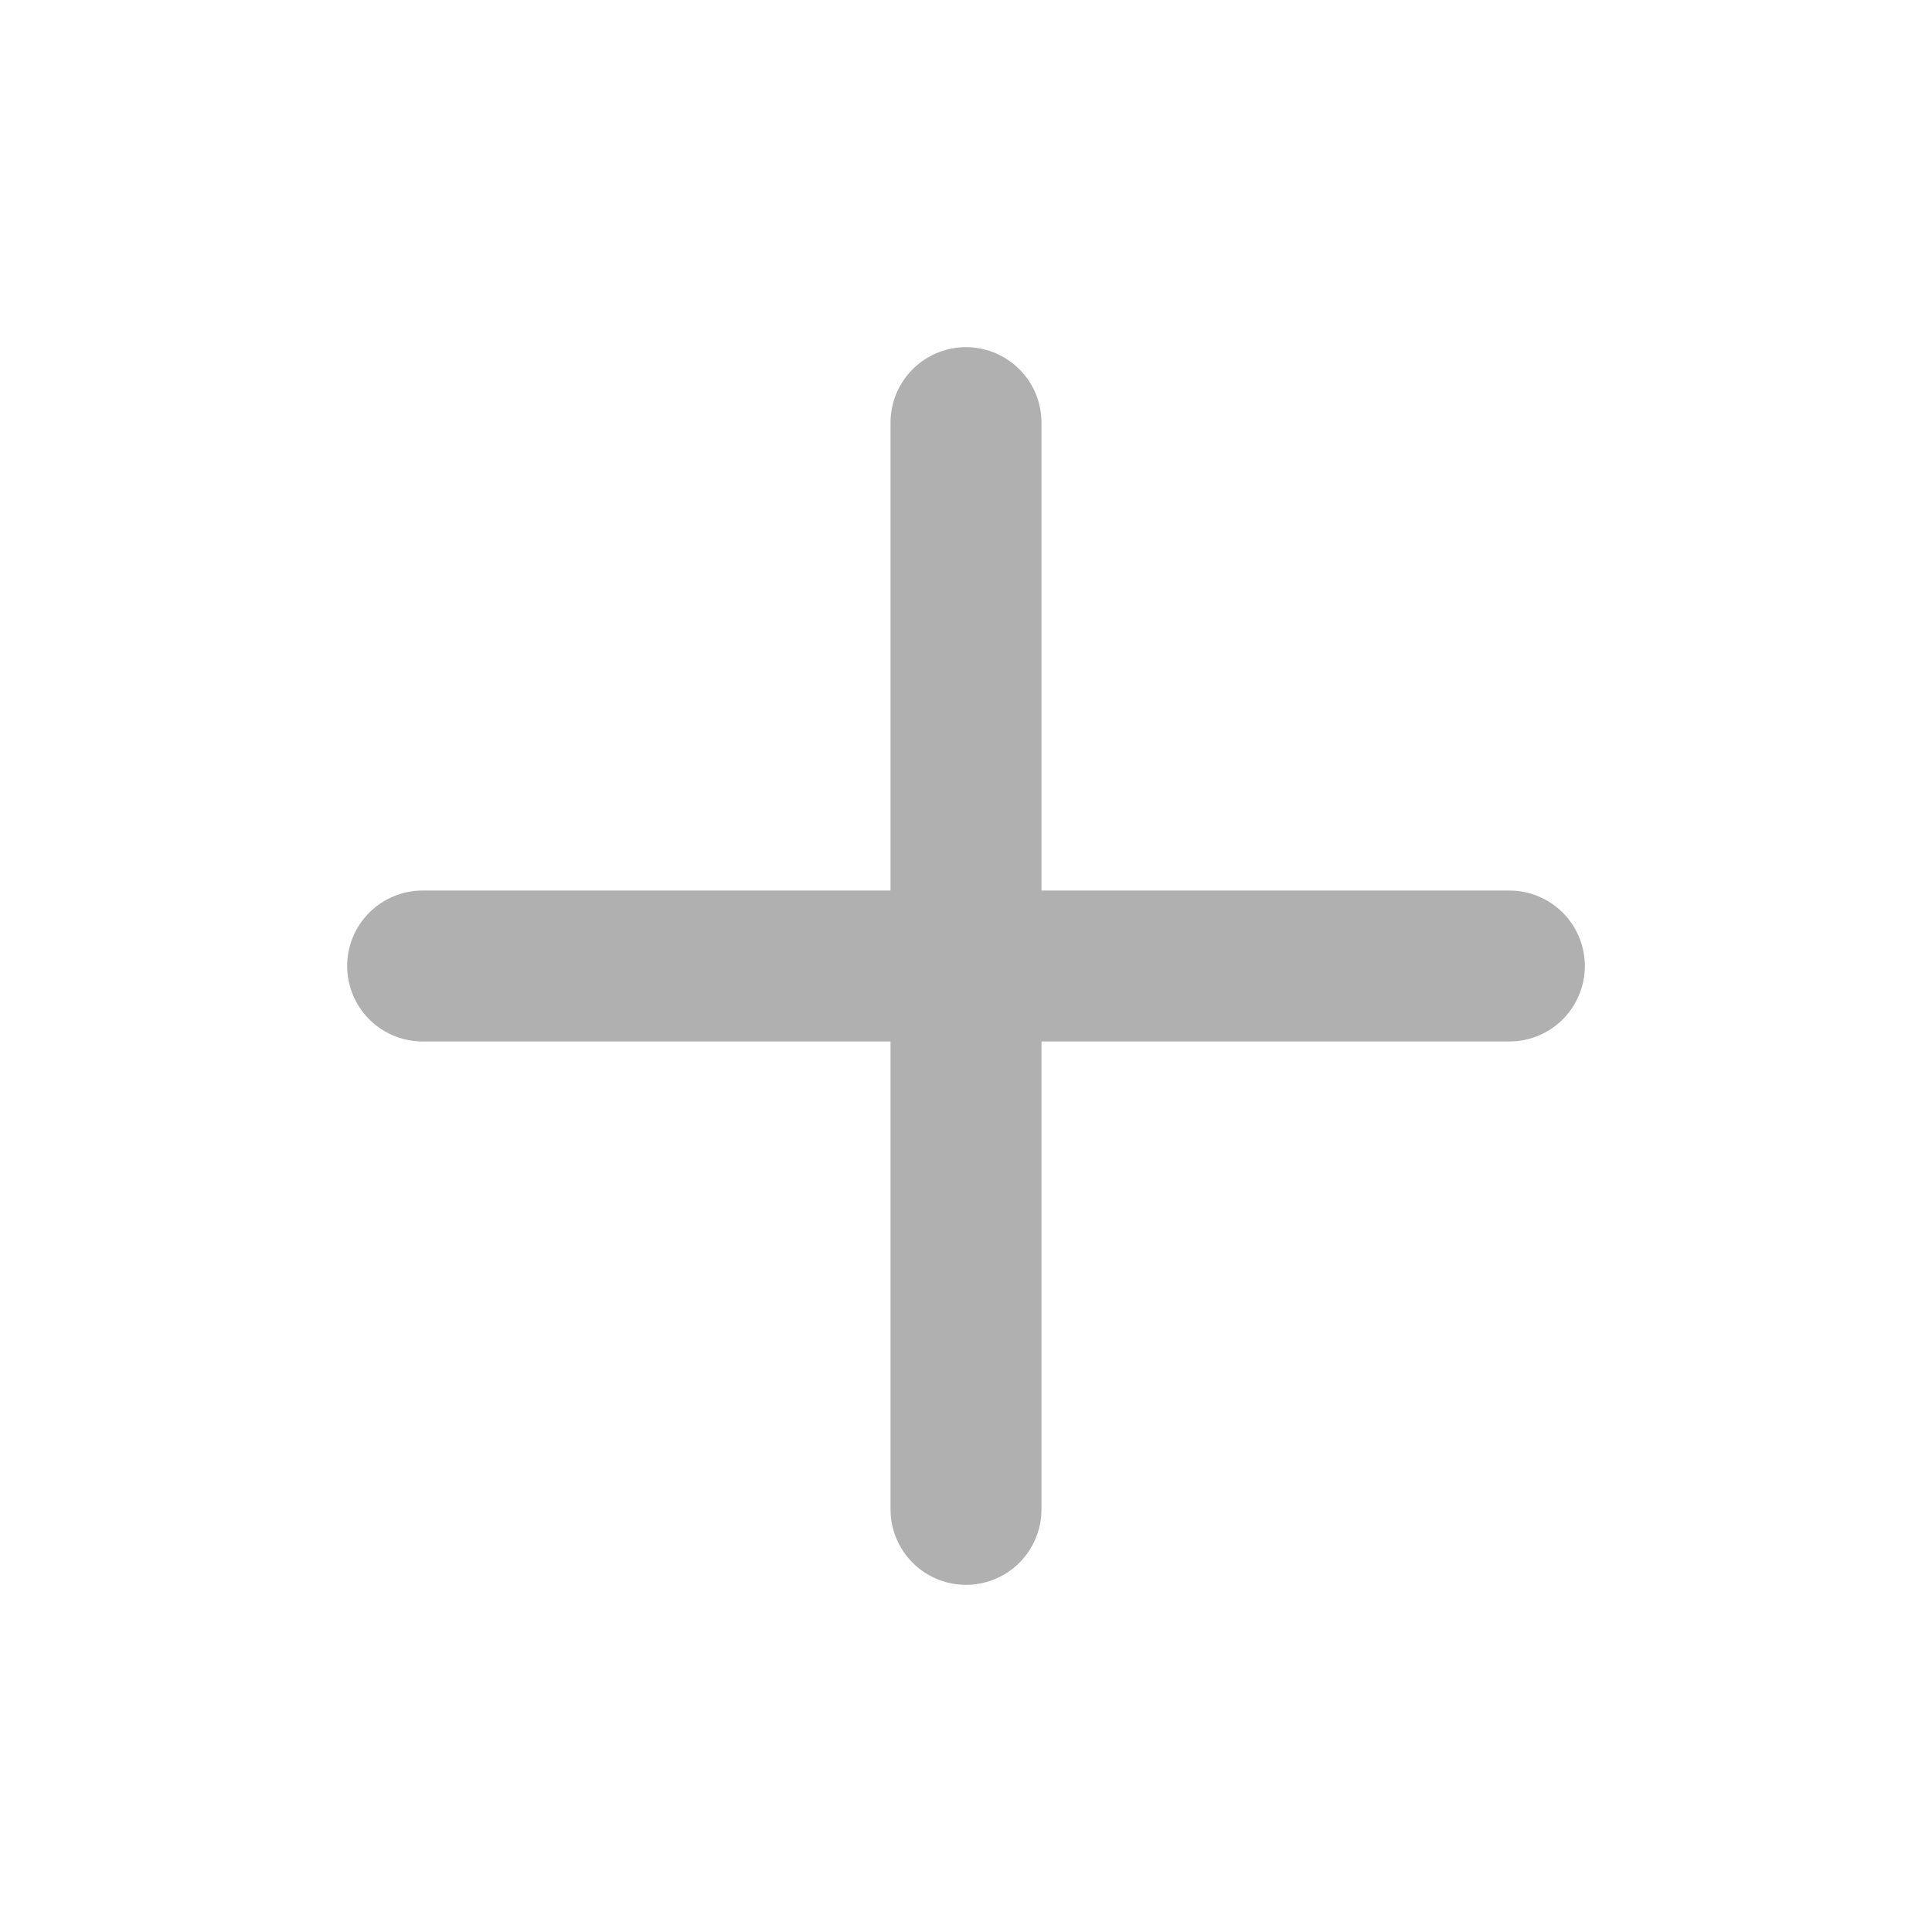
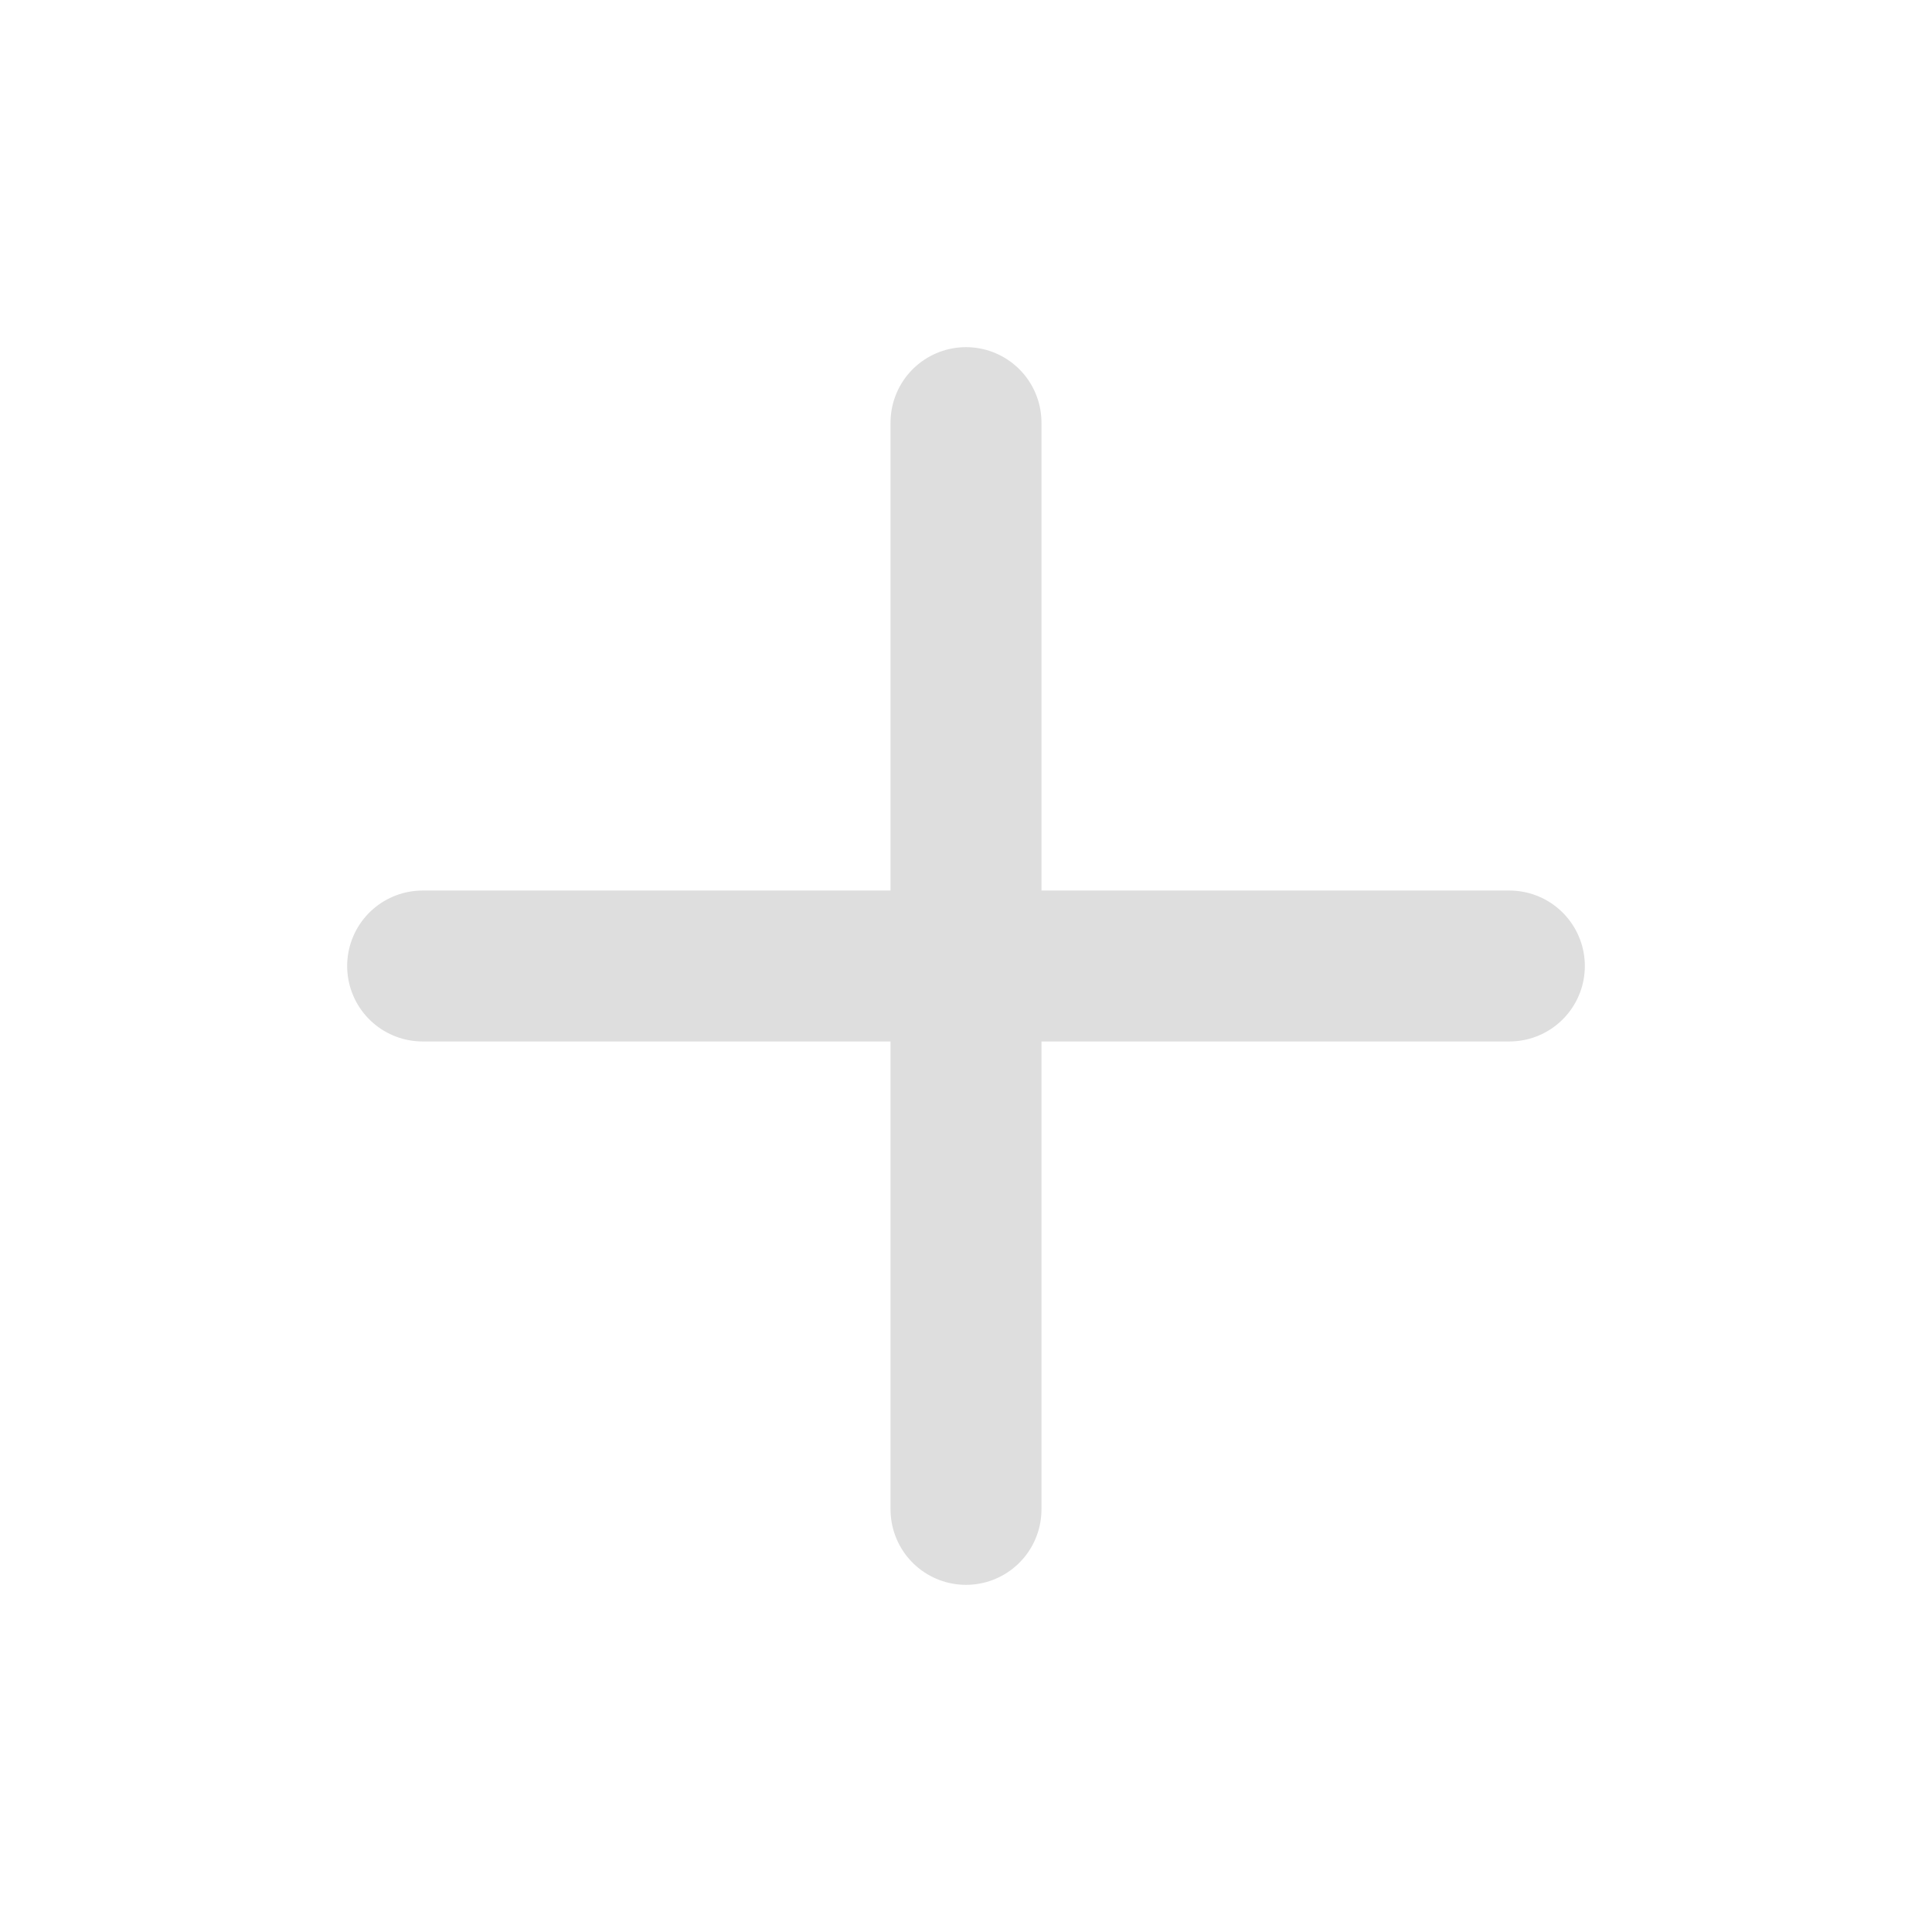
<svg xmlns="http://www.w3.org/2000/svg" viewBox="0 0 32 32">
  <defs>
-     <style>.cls-1{fill:none;stroke:#B0B0B0;stroke-linecap:round;stroke-linejoin:round;stroke-width:2.5px;}</style>
+     <style>.cls-1{fill:none;stroke:#DEDEDE;stroke-linecap:round;stroke-linejoin:round;stroke-width:2.5px;}</style>
  </defs>
  <g id="plus">
    <line class="cls-1" x1="16" x2="16" y1="7" y2="25" />
    <line class="cls-1" x1="7" x2="25" y1="16" y2="16" />
  </g>
</svg>
